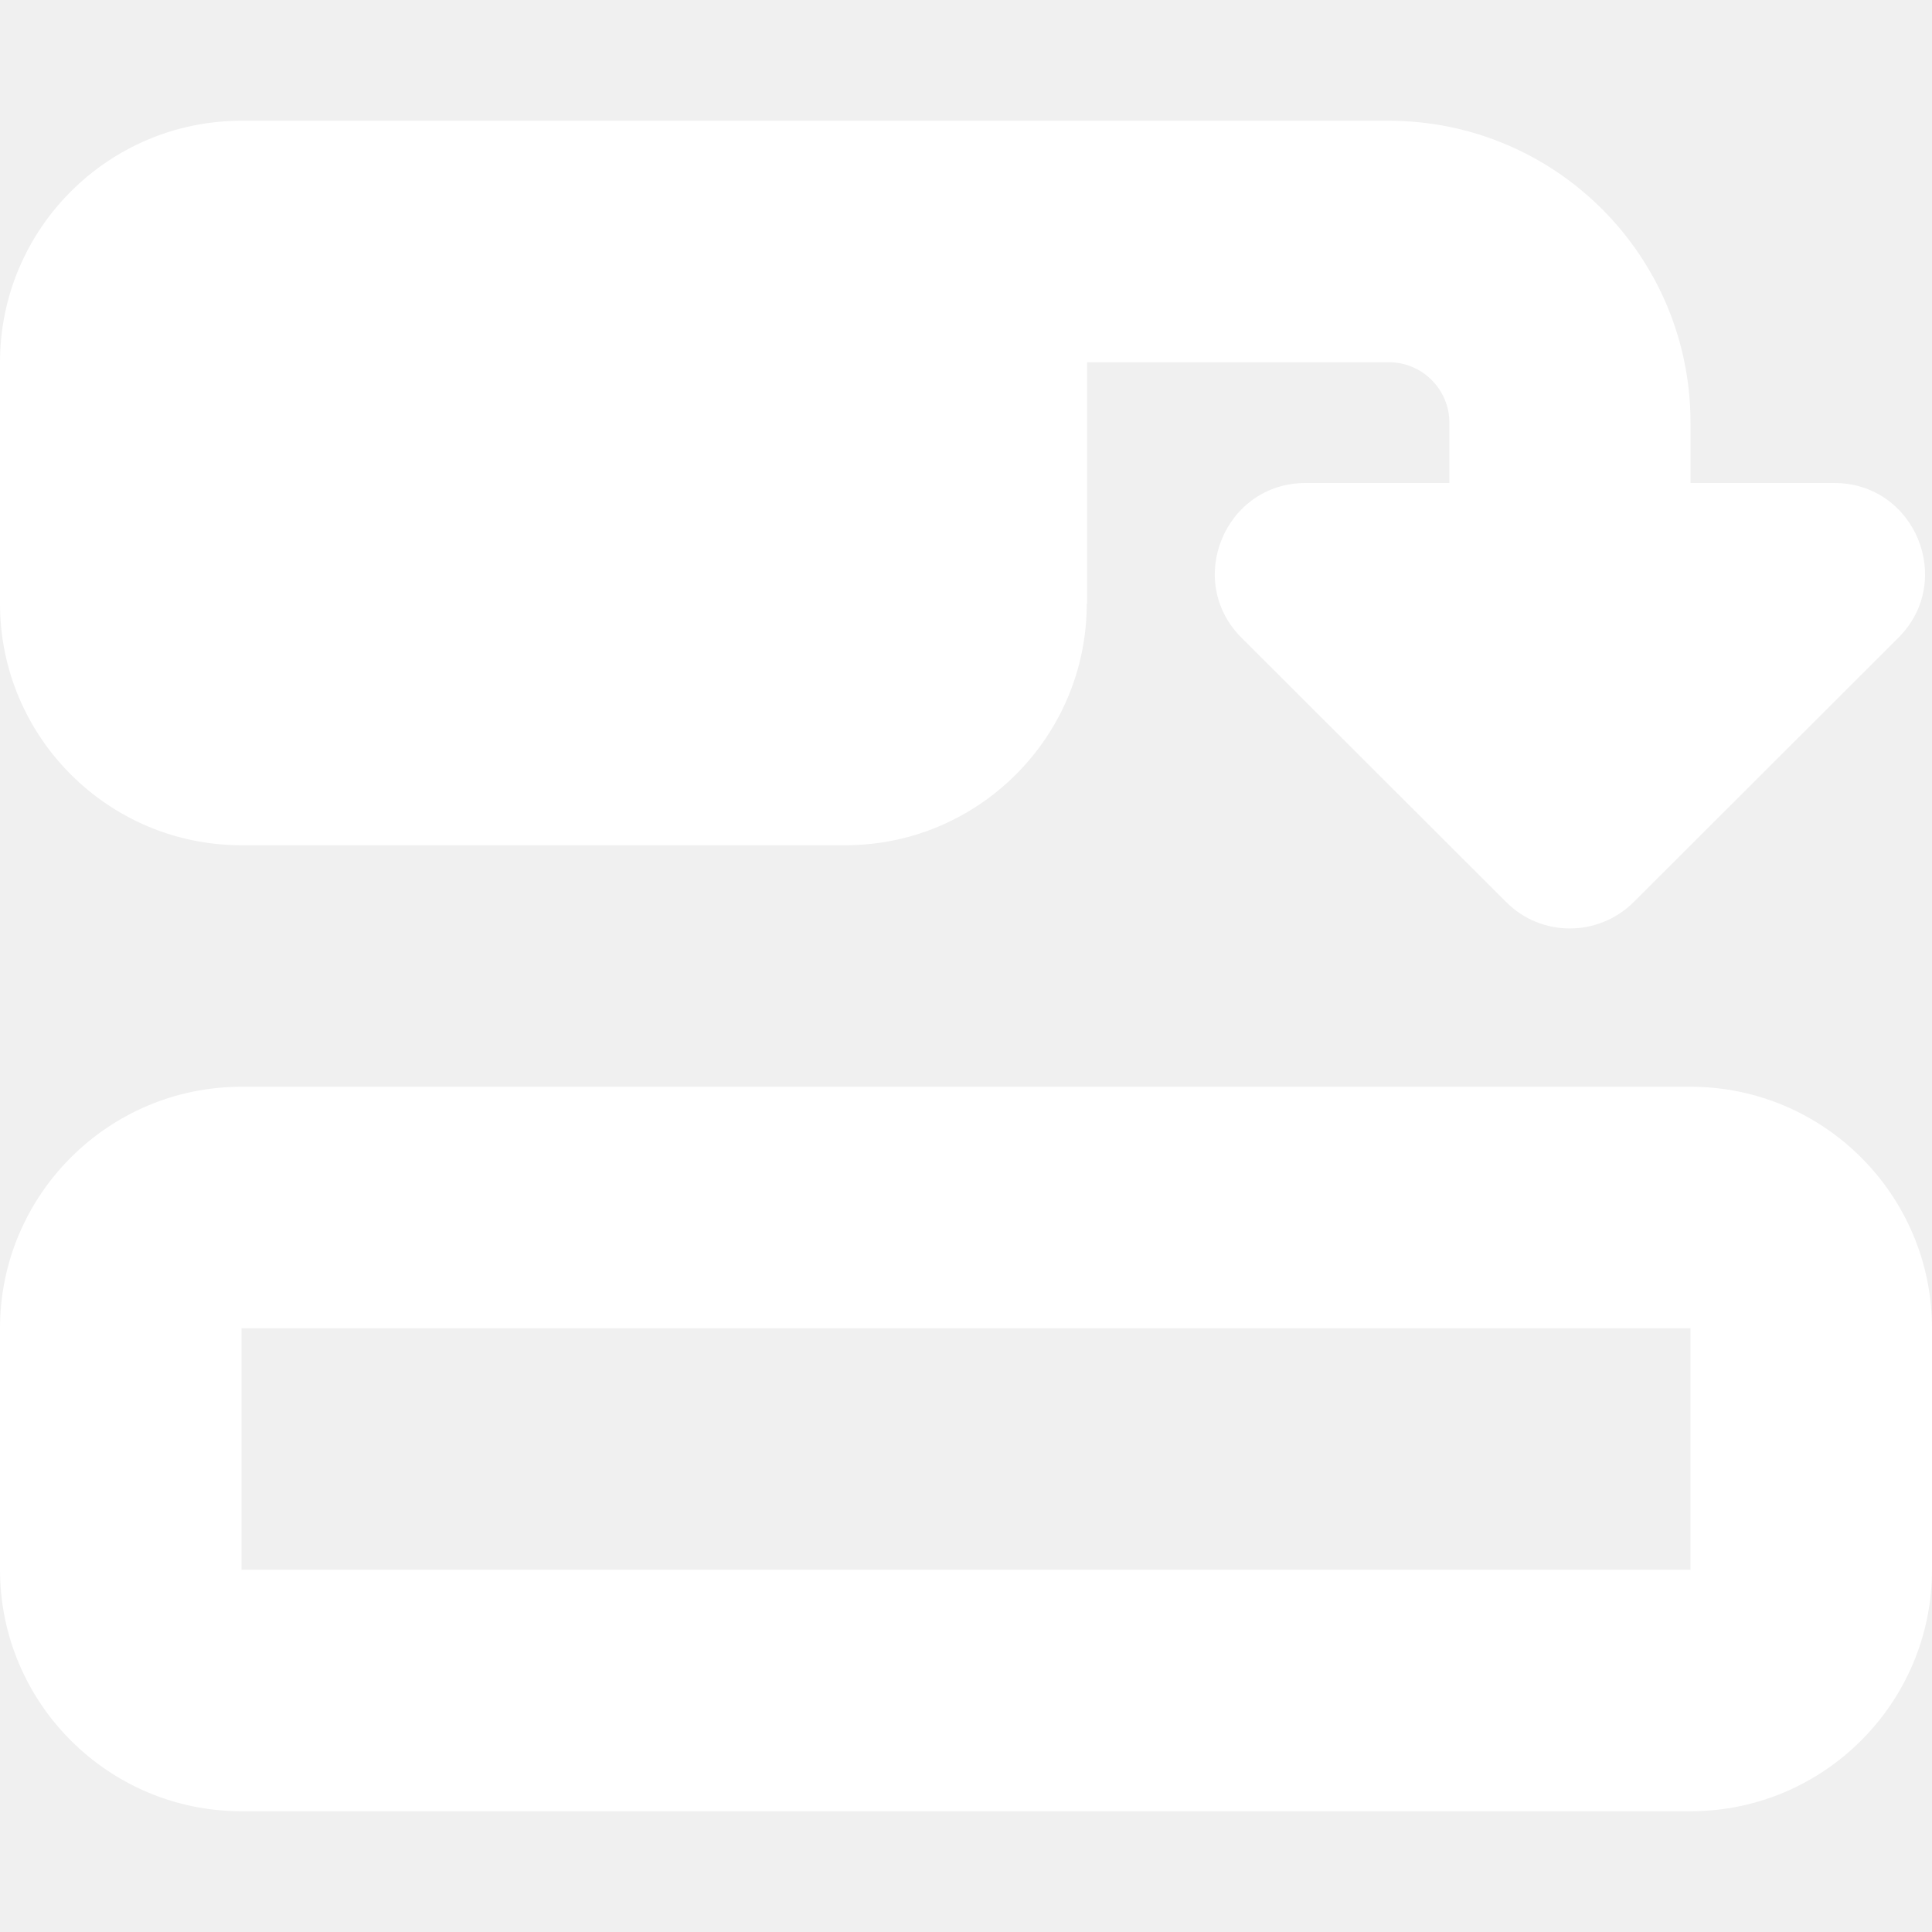
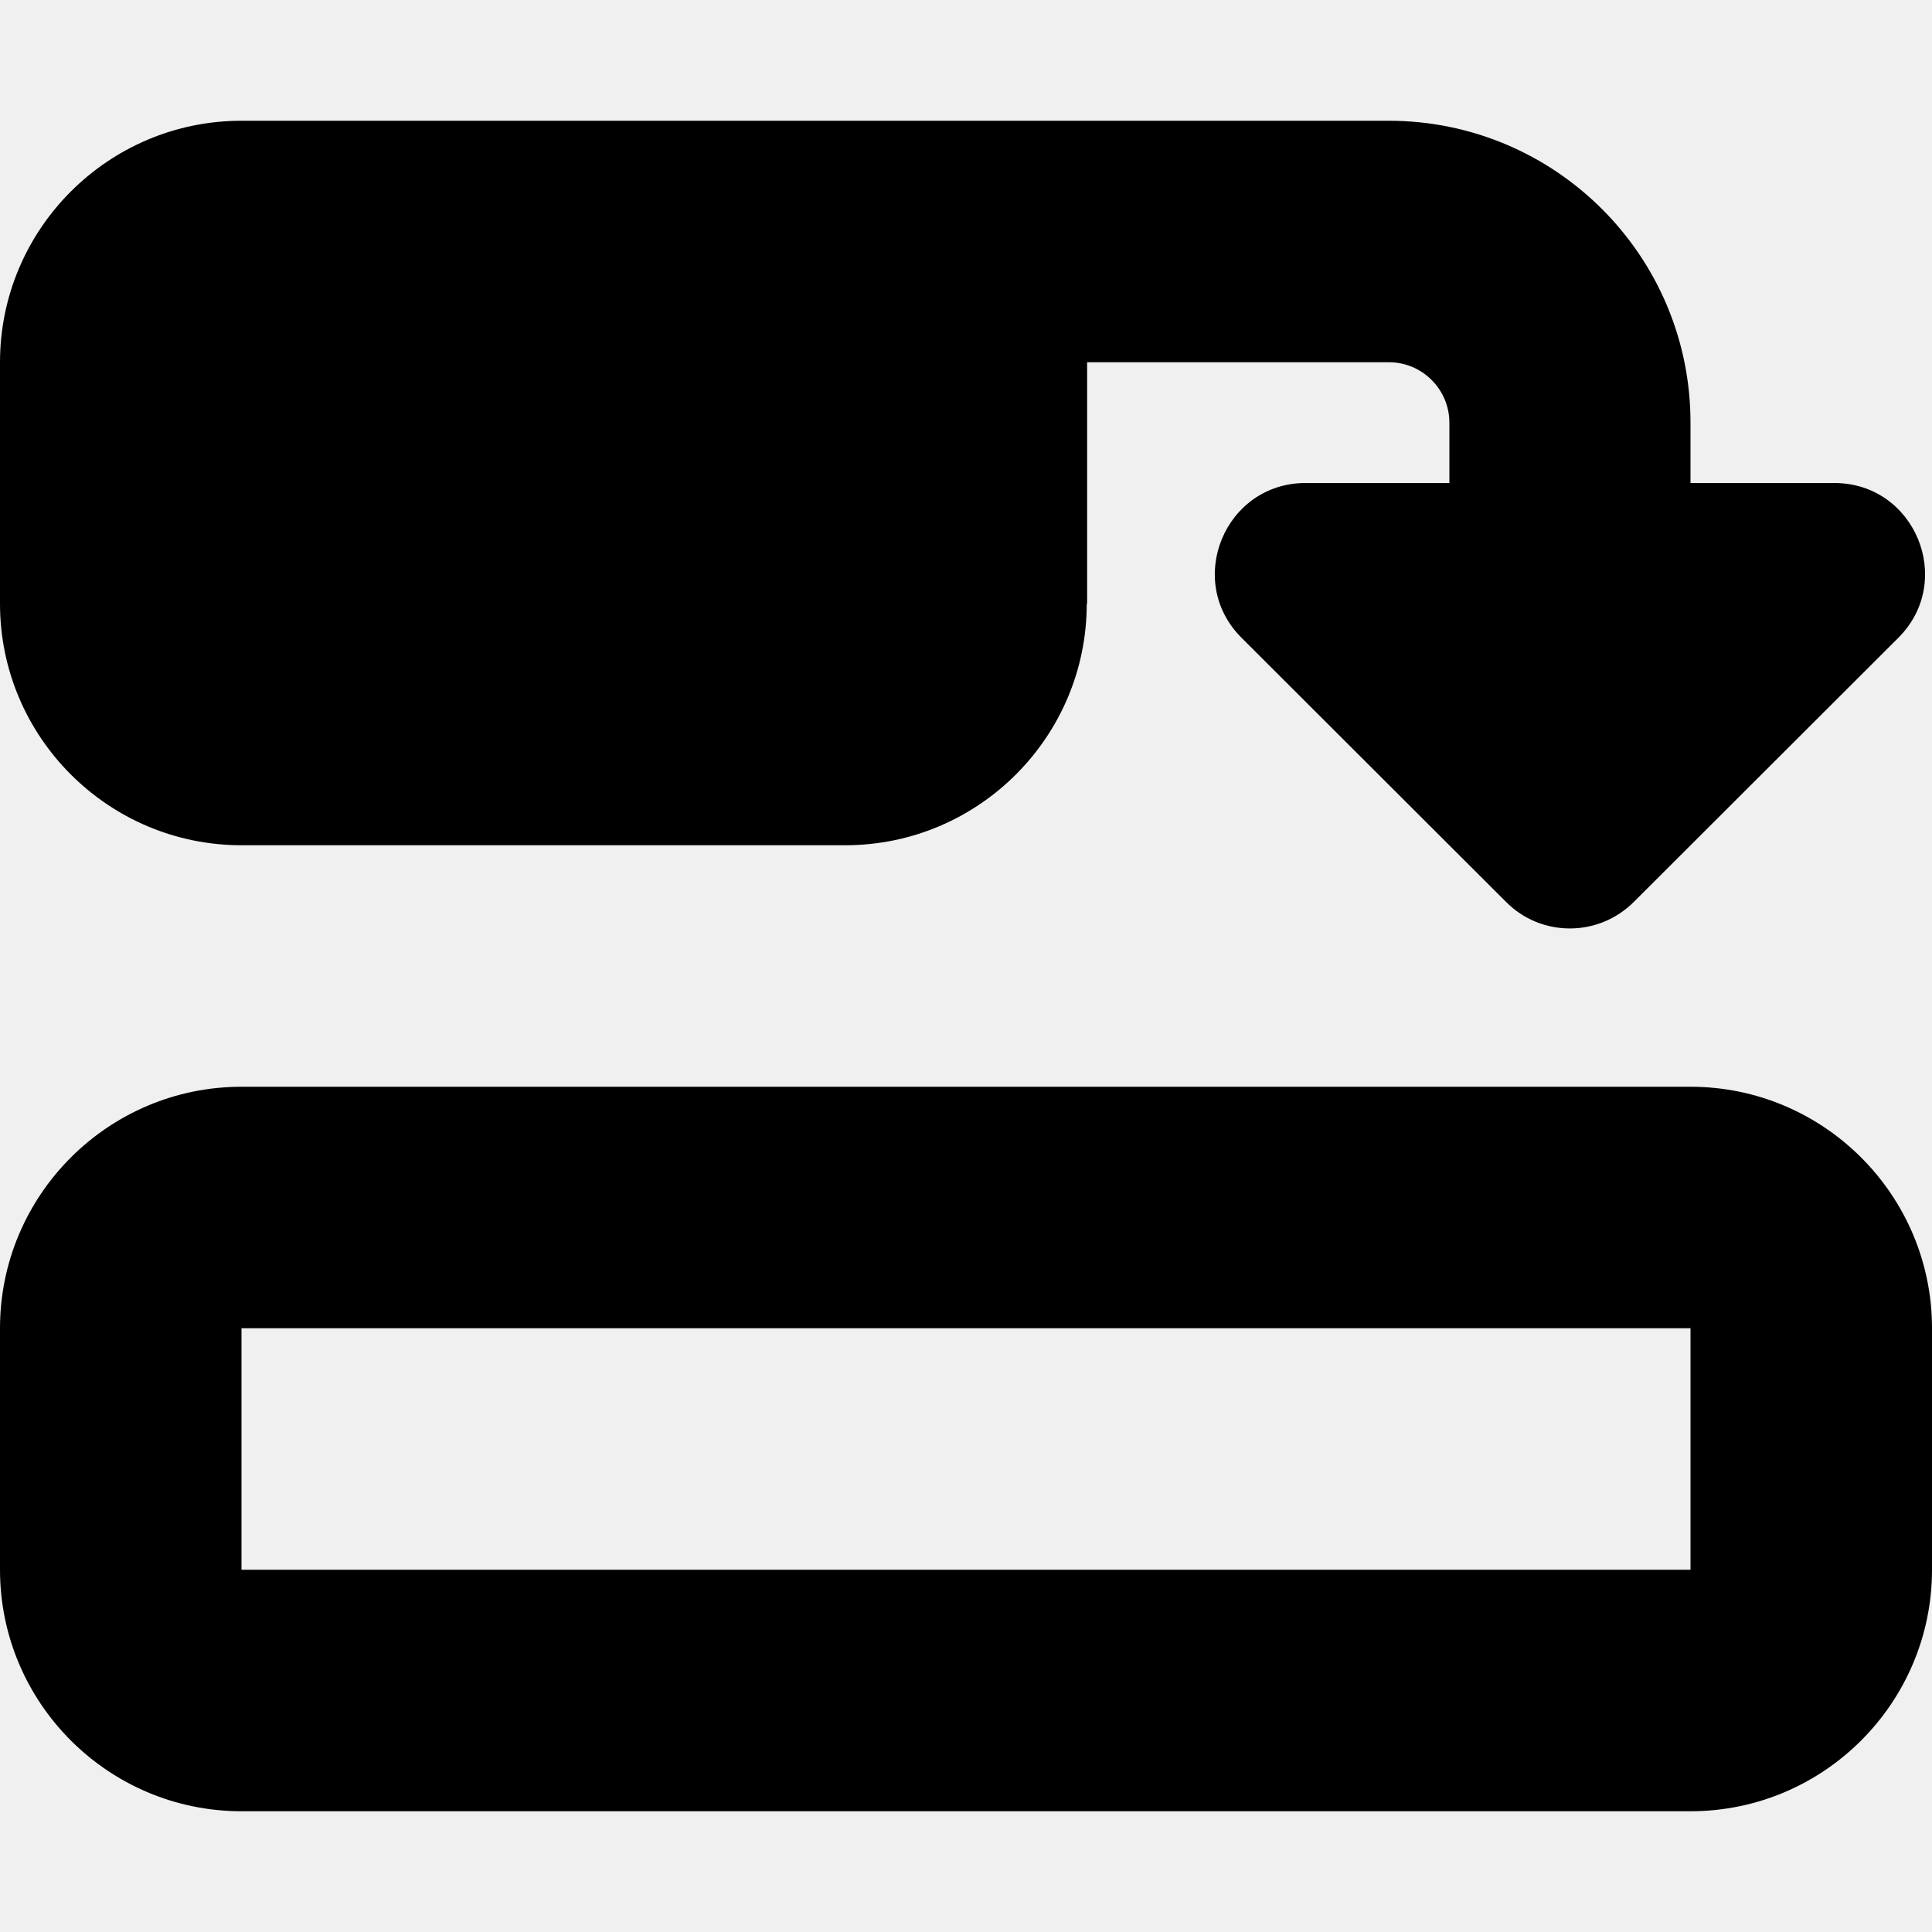
<svg xmlns="http://www.w3.org/2000/svg" width="100%" height="100%" viewBox="0 0 512 512" version="1.1" style="fill-rule:evenodd;clip-rule:evenodd;stroke-linejoin:round;stroke-miterlimit:2;">
-   <path id="path2" d="M448,416L448,352L64,352L64,416L448,416ZM448,480L64,480C28.7,480 0,451.3 0,416L0,352C0,316.7 28.7,288 64,288L448,288C483.3,288 512,316.7 512,352L512,416C512,451.3 483.3,480 448,480ZM288,160C288,195.3 259.3,224 224,224L64,224C28.7,224 0,195.3 0,160L0,96C0,60.7 28.7,32 64,32L368,32C412.2,32 448,67.8 448,112L448,128L486.1,128C507.5,128 518.2,153.9 503.1,169L433,239C423.6,248.4 408.4,248.4 399.1,239L329,169C313.9,153.9 324.6,128 346,128L384.1,128L384.1,112C384.1,103.2 376.9,96 368.1,96L288.1,96L288.1,160L288,160Z" style="fill:white;fill-rule:nonzero;" />
+   <path id="path2" d="M448,416L448,352L64,352L64,416L448,416ZM448,480L64,480C28.7,480 0,451.3 0,416L0,352C0,316.7 28.7,288 64,288L448,288C483.3,288 512,316.7 512,352L512,416C512,451.3 483.3,480 448,480ZM288,160C288,195.3 259.3,224 224,224L64,224C28.7,224 0,195.3 0,160L0,96C0,60.7 28.7,32 64,32L368,32C412.2,32 448,67.8 448,112L448,128L486.1,128C507.5,128 518.2,153.9 503.1,169L433,239C423.6,248.4 408.4,248.4 399.1,239L329,169C313.9,153.9 324.6,128 346,128L384.1,128L384.1,112C384.1,103.2 376.9,96 368.1,96L288.1,96L288.1,160L288,160Z" style="fill:black;fill-rule:nonzero;" />
</svg>
